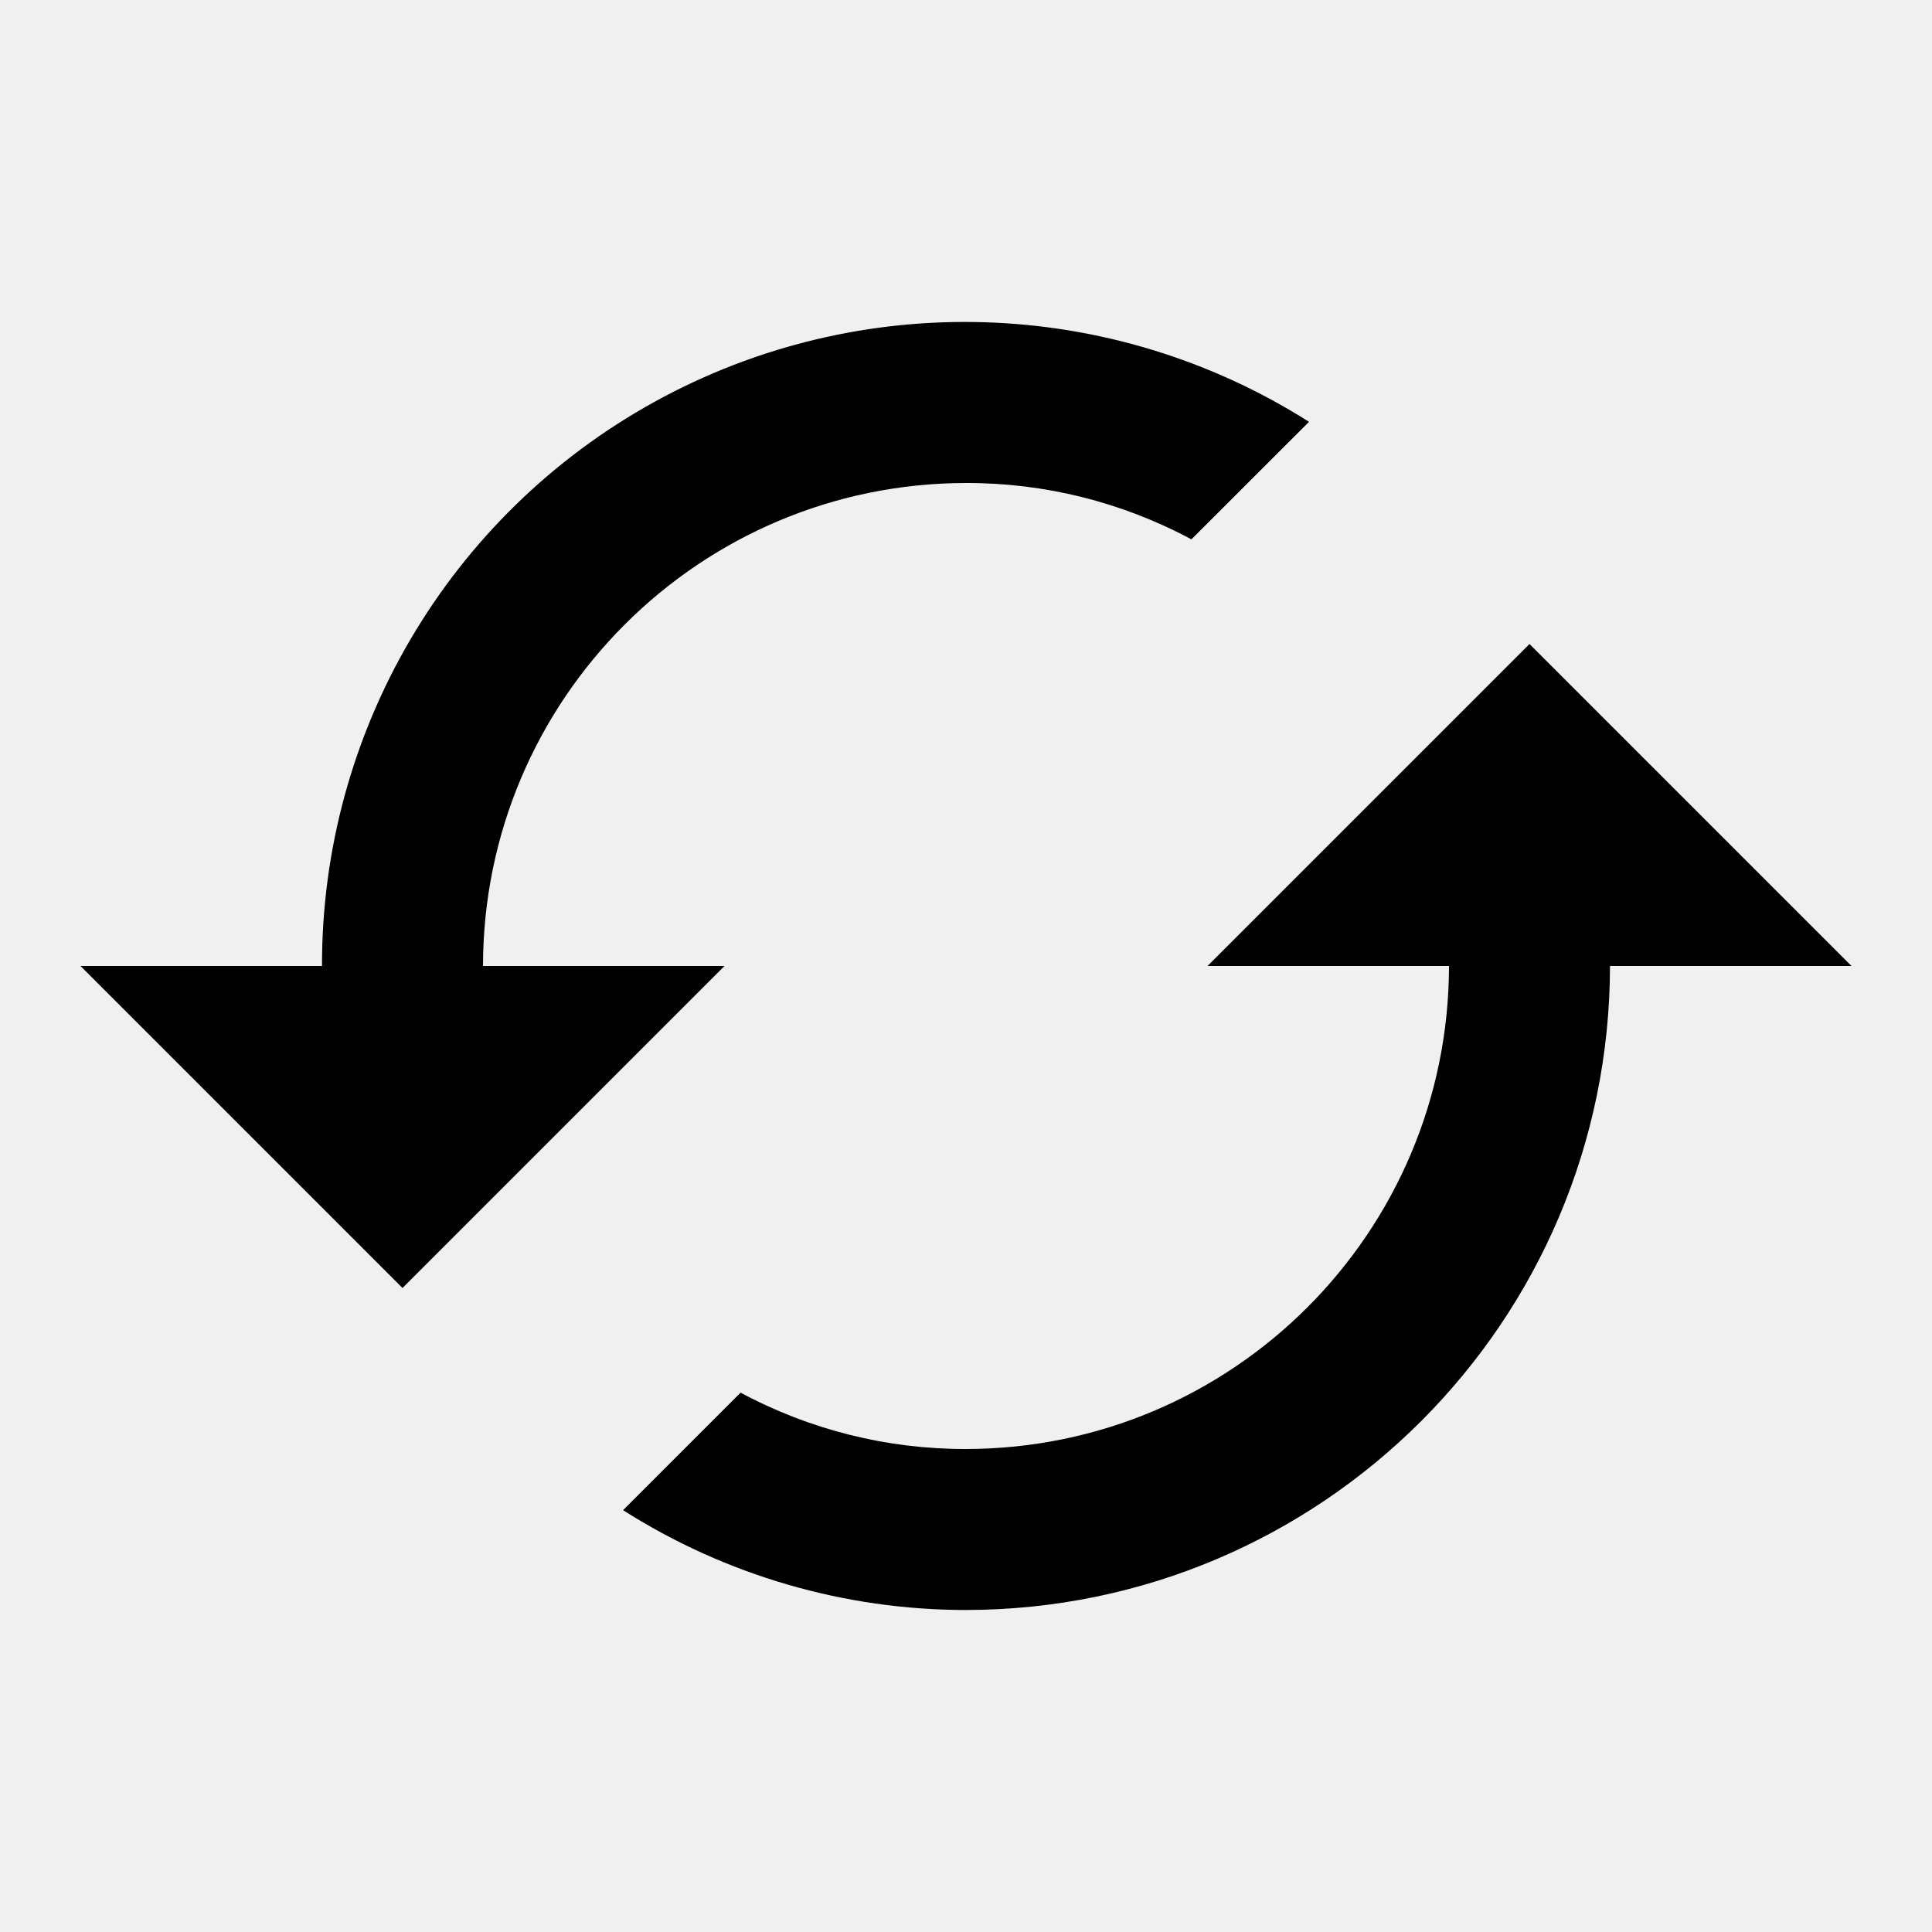
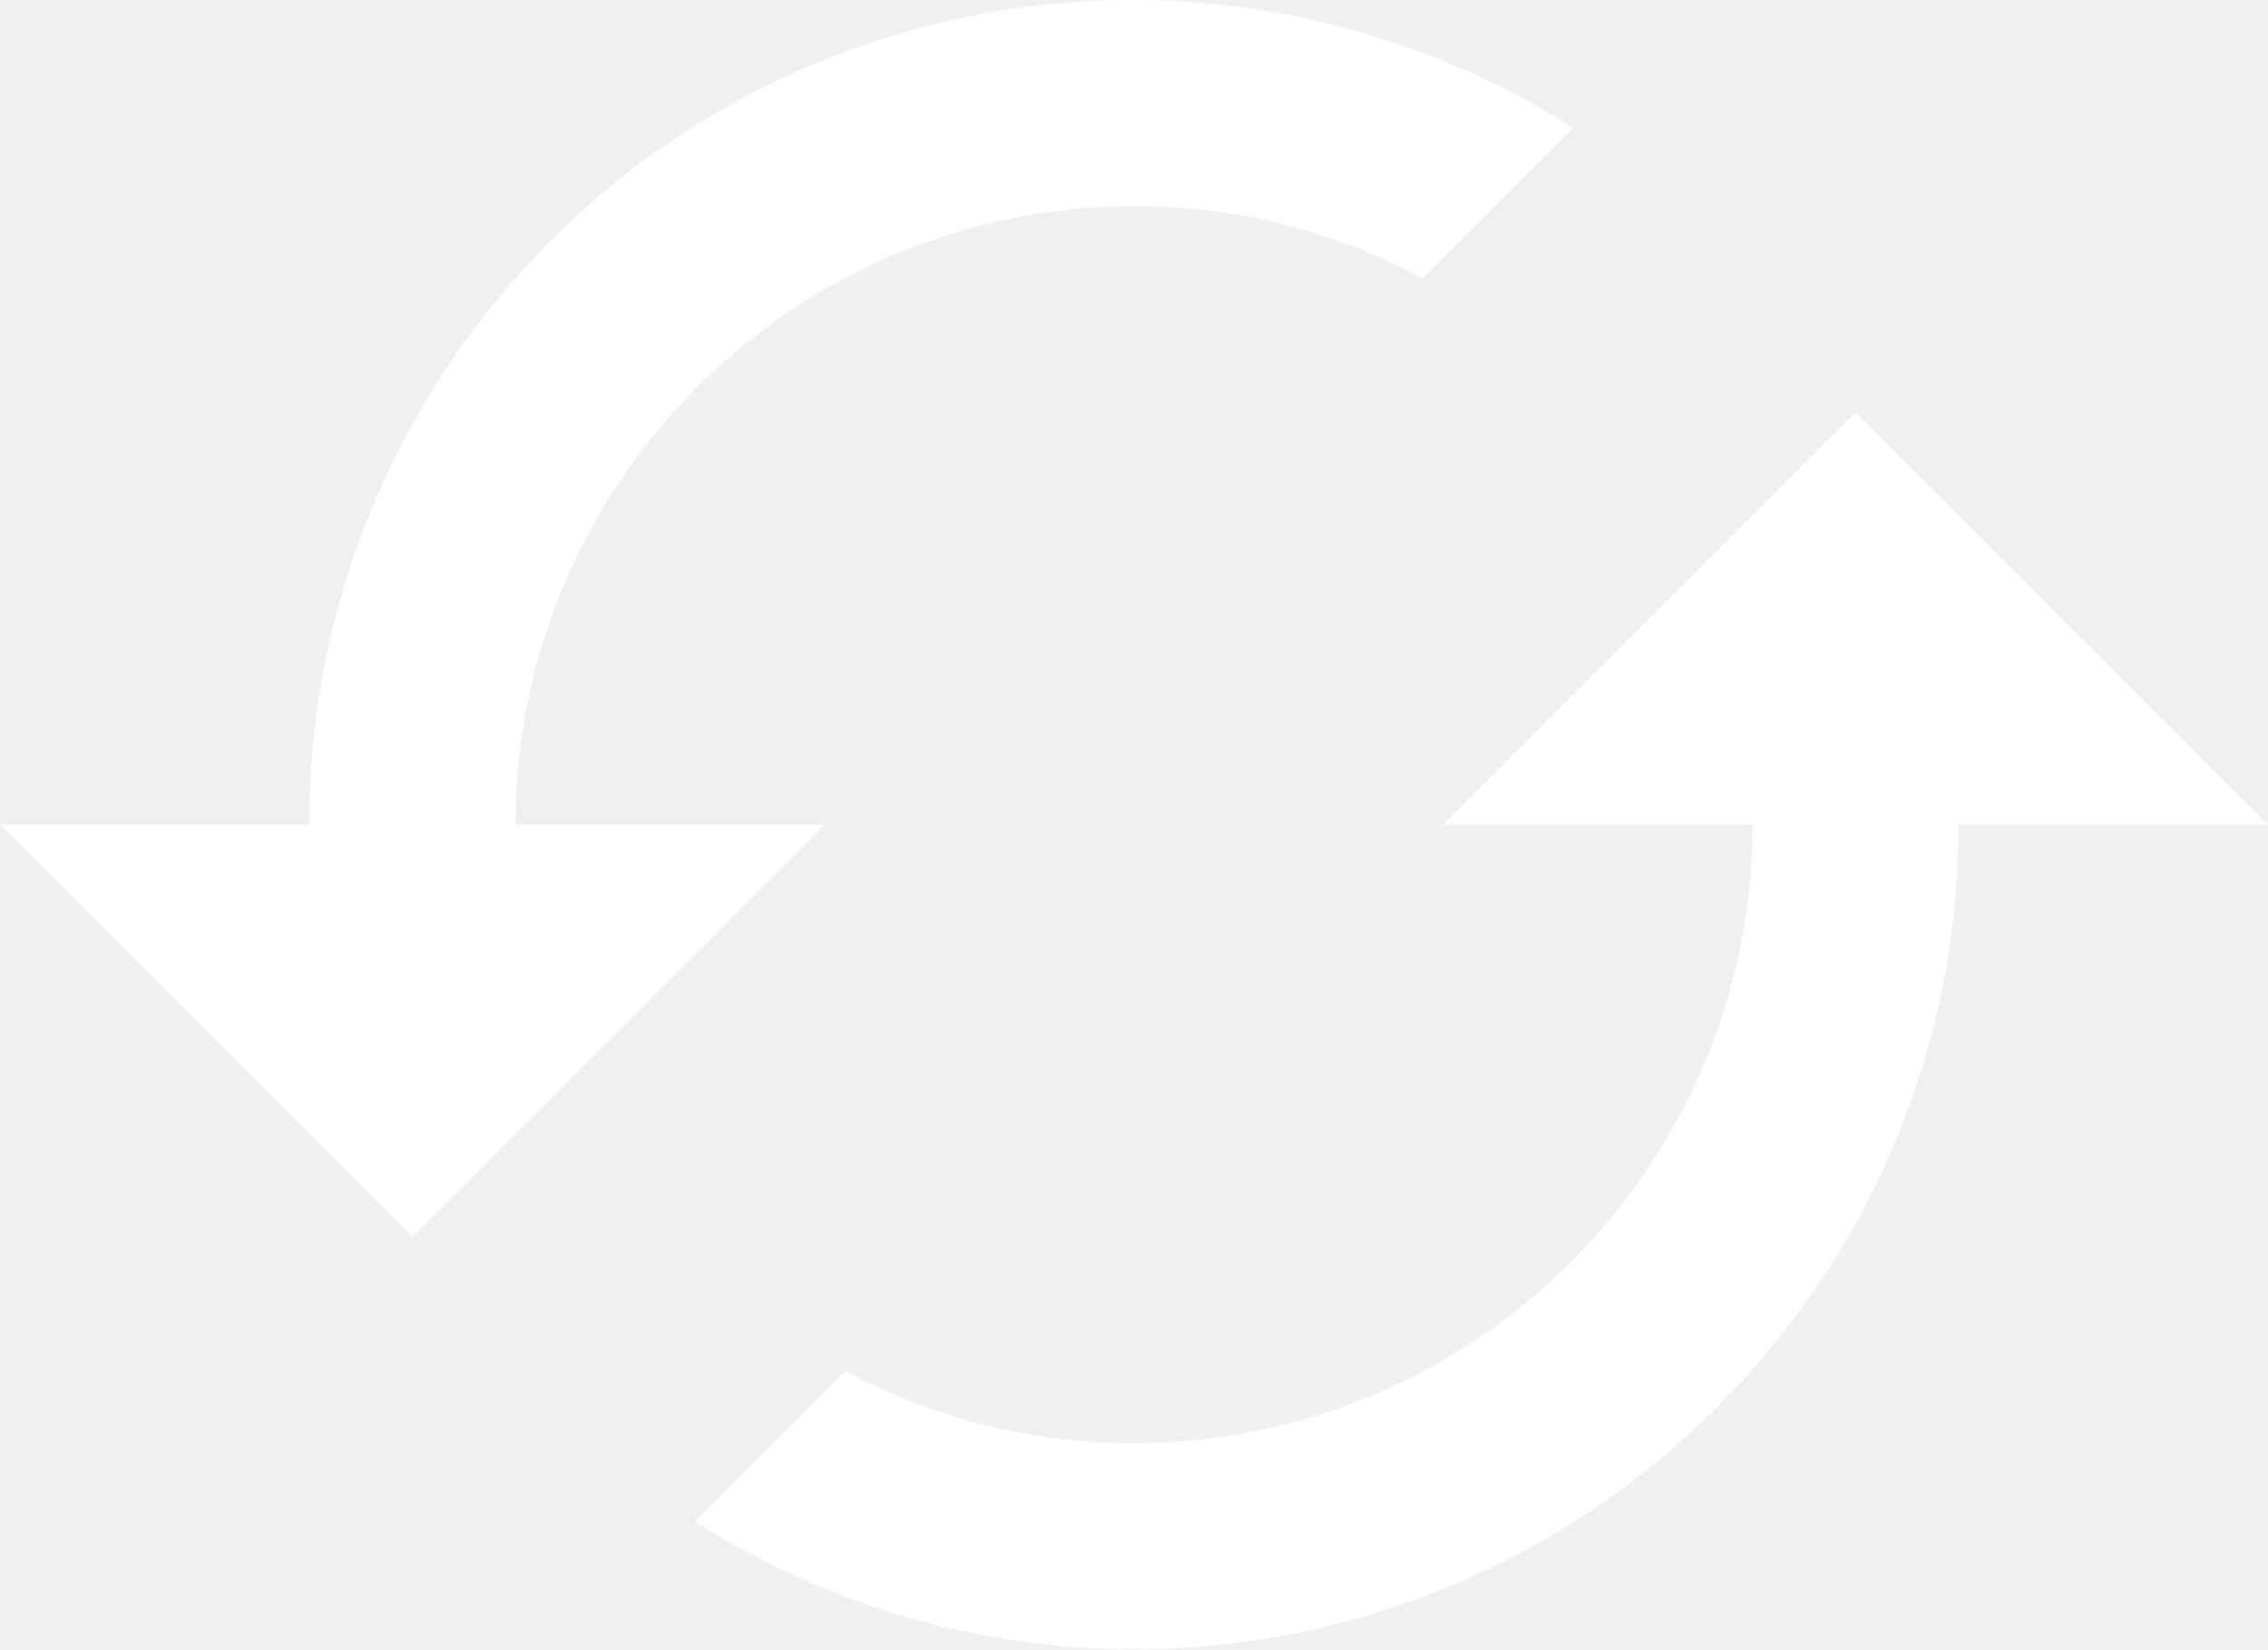
- <svg xmlns="http://www.w3.org/2000/svg" width="24" height="24" viewBox="0 0 24 24">
-   <g id="icon_action_cached_24px" data-name="icon/action/cached_24px" transform="translate(0)">
-     <rect id="Boundary" width="24" height="24" transform="translate(0)" fill="none" />
-     <path id="_Color" data-name=" ↳Color" d="M11,16a7.943,7.943,0,0,1-4.26-1.24L8.2,13.3A5.886,5.886,0,0,0,11,14a6.007,6.007,0,0,0,6-6H14l4-4,4,4H19A8.01,8.01,0,0,1,11,16ZM4,12H4L0,8H3A7.986,7.986,0,0,1,15.261,1.24L13.8,2.7A5.886,5.886,0,0,0,11,2,6.007,6.007,0,0,0,5,8H8L4,12Z" transform="translate(1 4)" />
-   </g>
+ <svg xmlns="http://www.w3.org/2000/svg" width="22" height="16" viewBox="0 0 22 16">
+   <path id="_Color" data-name=" ↳Color" d="M11,16a7.943,7.943,0,0,1-4.26-1.24L8.2,13.3A5.886,5.886,0,0,0,11,14a6.007,6.007,0,0,0,6-6H14l4-4,4,4H19A8.01,8.01,0,0,1,11,16ZM4,12H4L0,8H3A7.986,7.986,0,0,1,15.261,1.24L13.8,2.7A5.886,5.886,0,0,0,11,2,6.007,6.007,0,0,0,5,8H8L4,12Z" fill="#fff" />
</svg>
